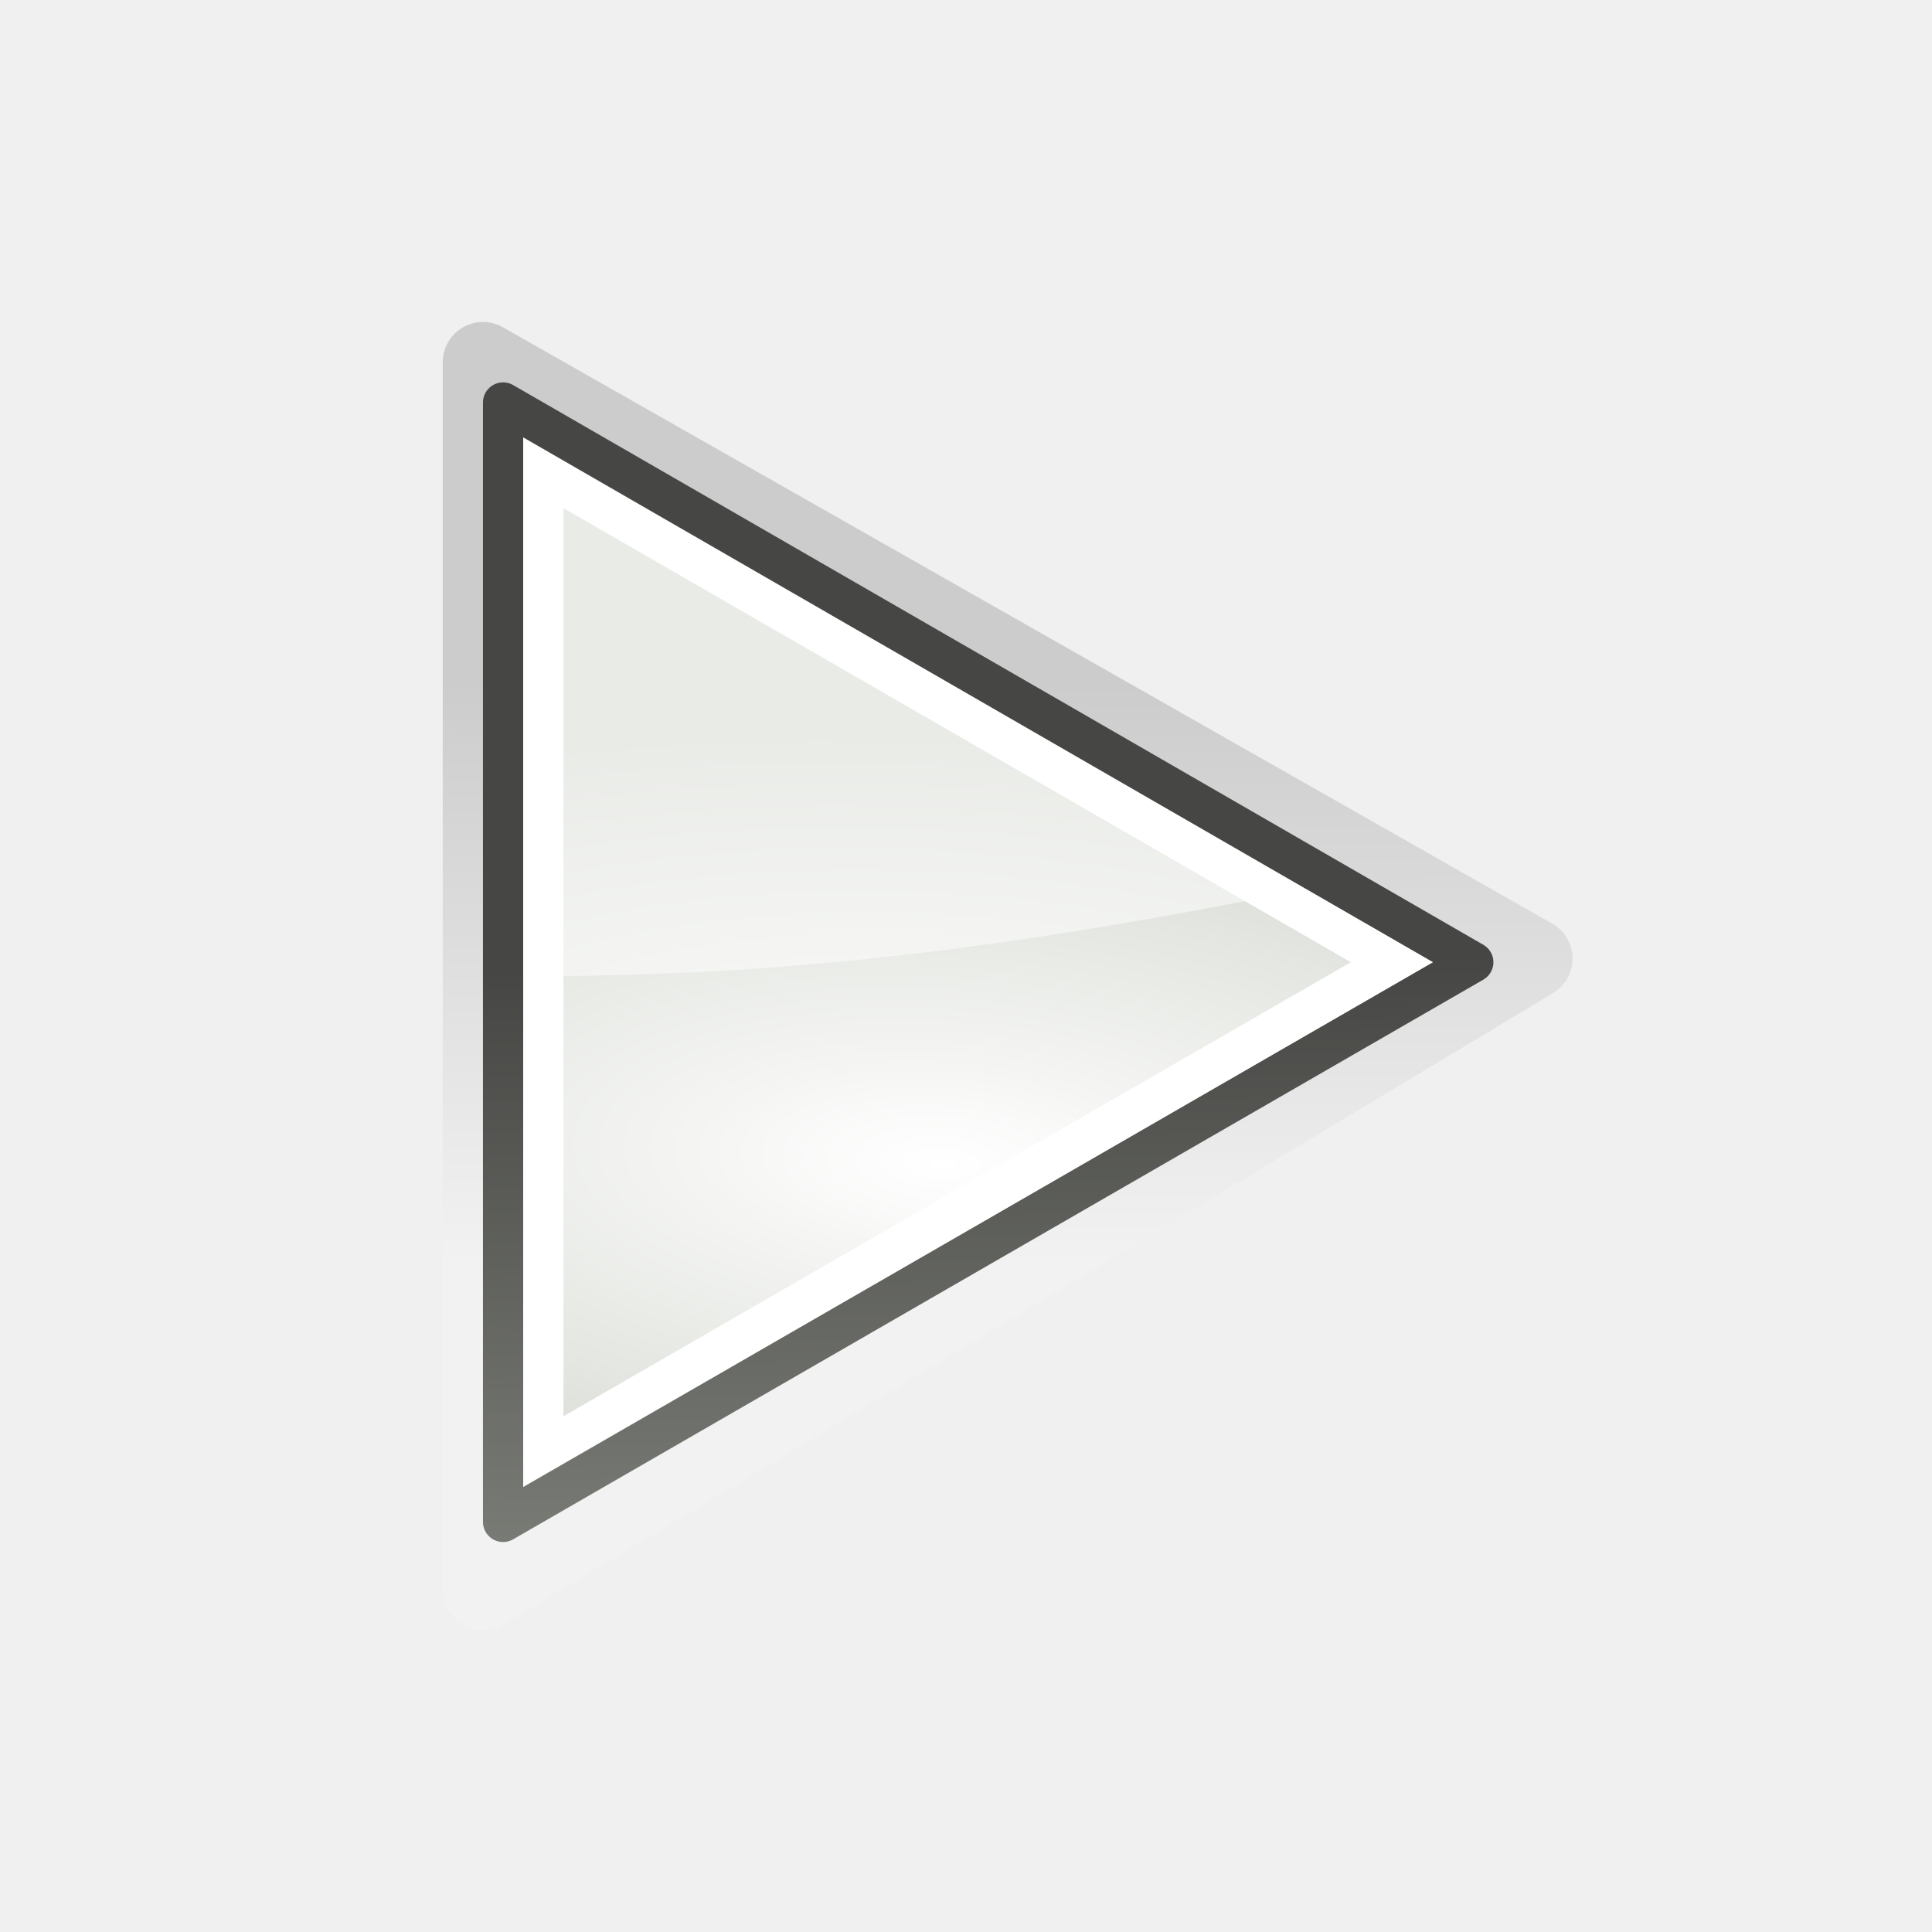
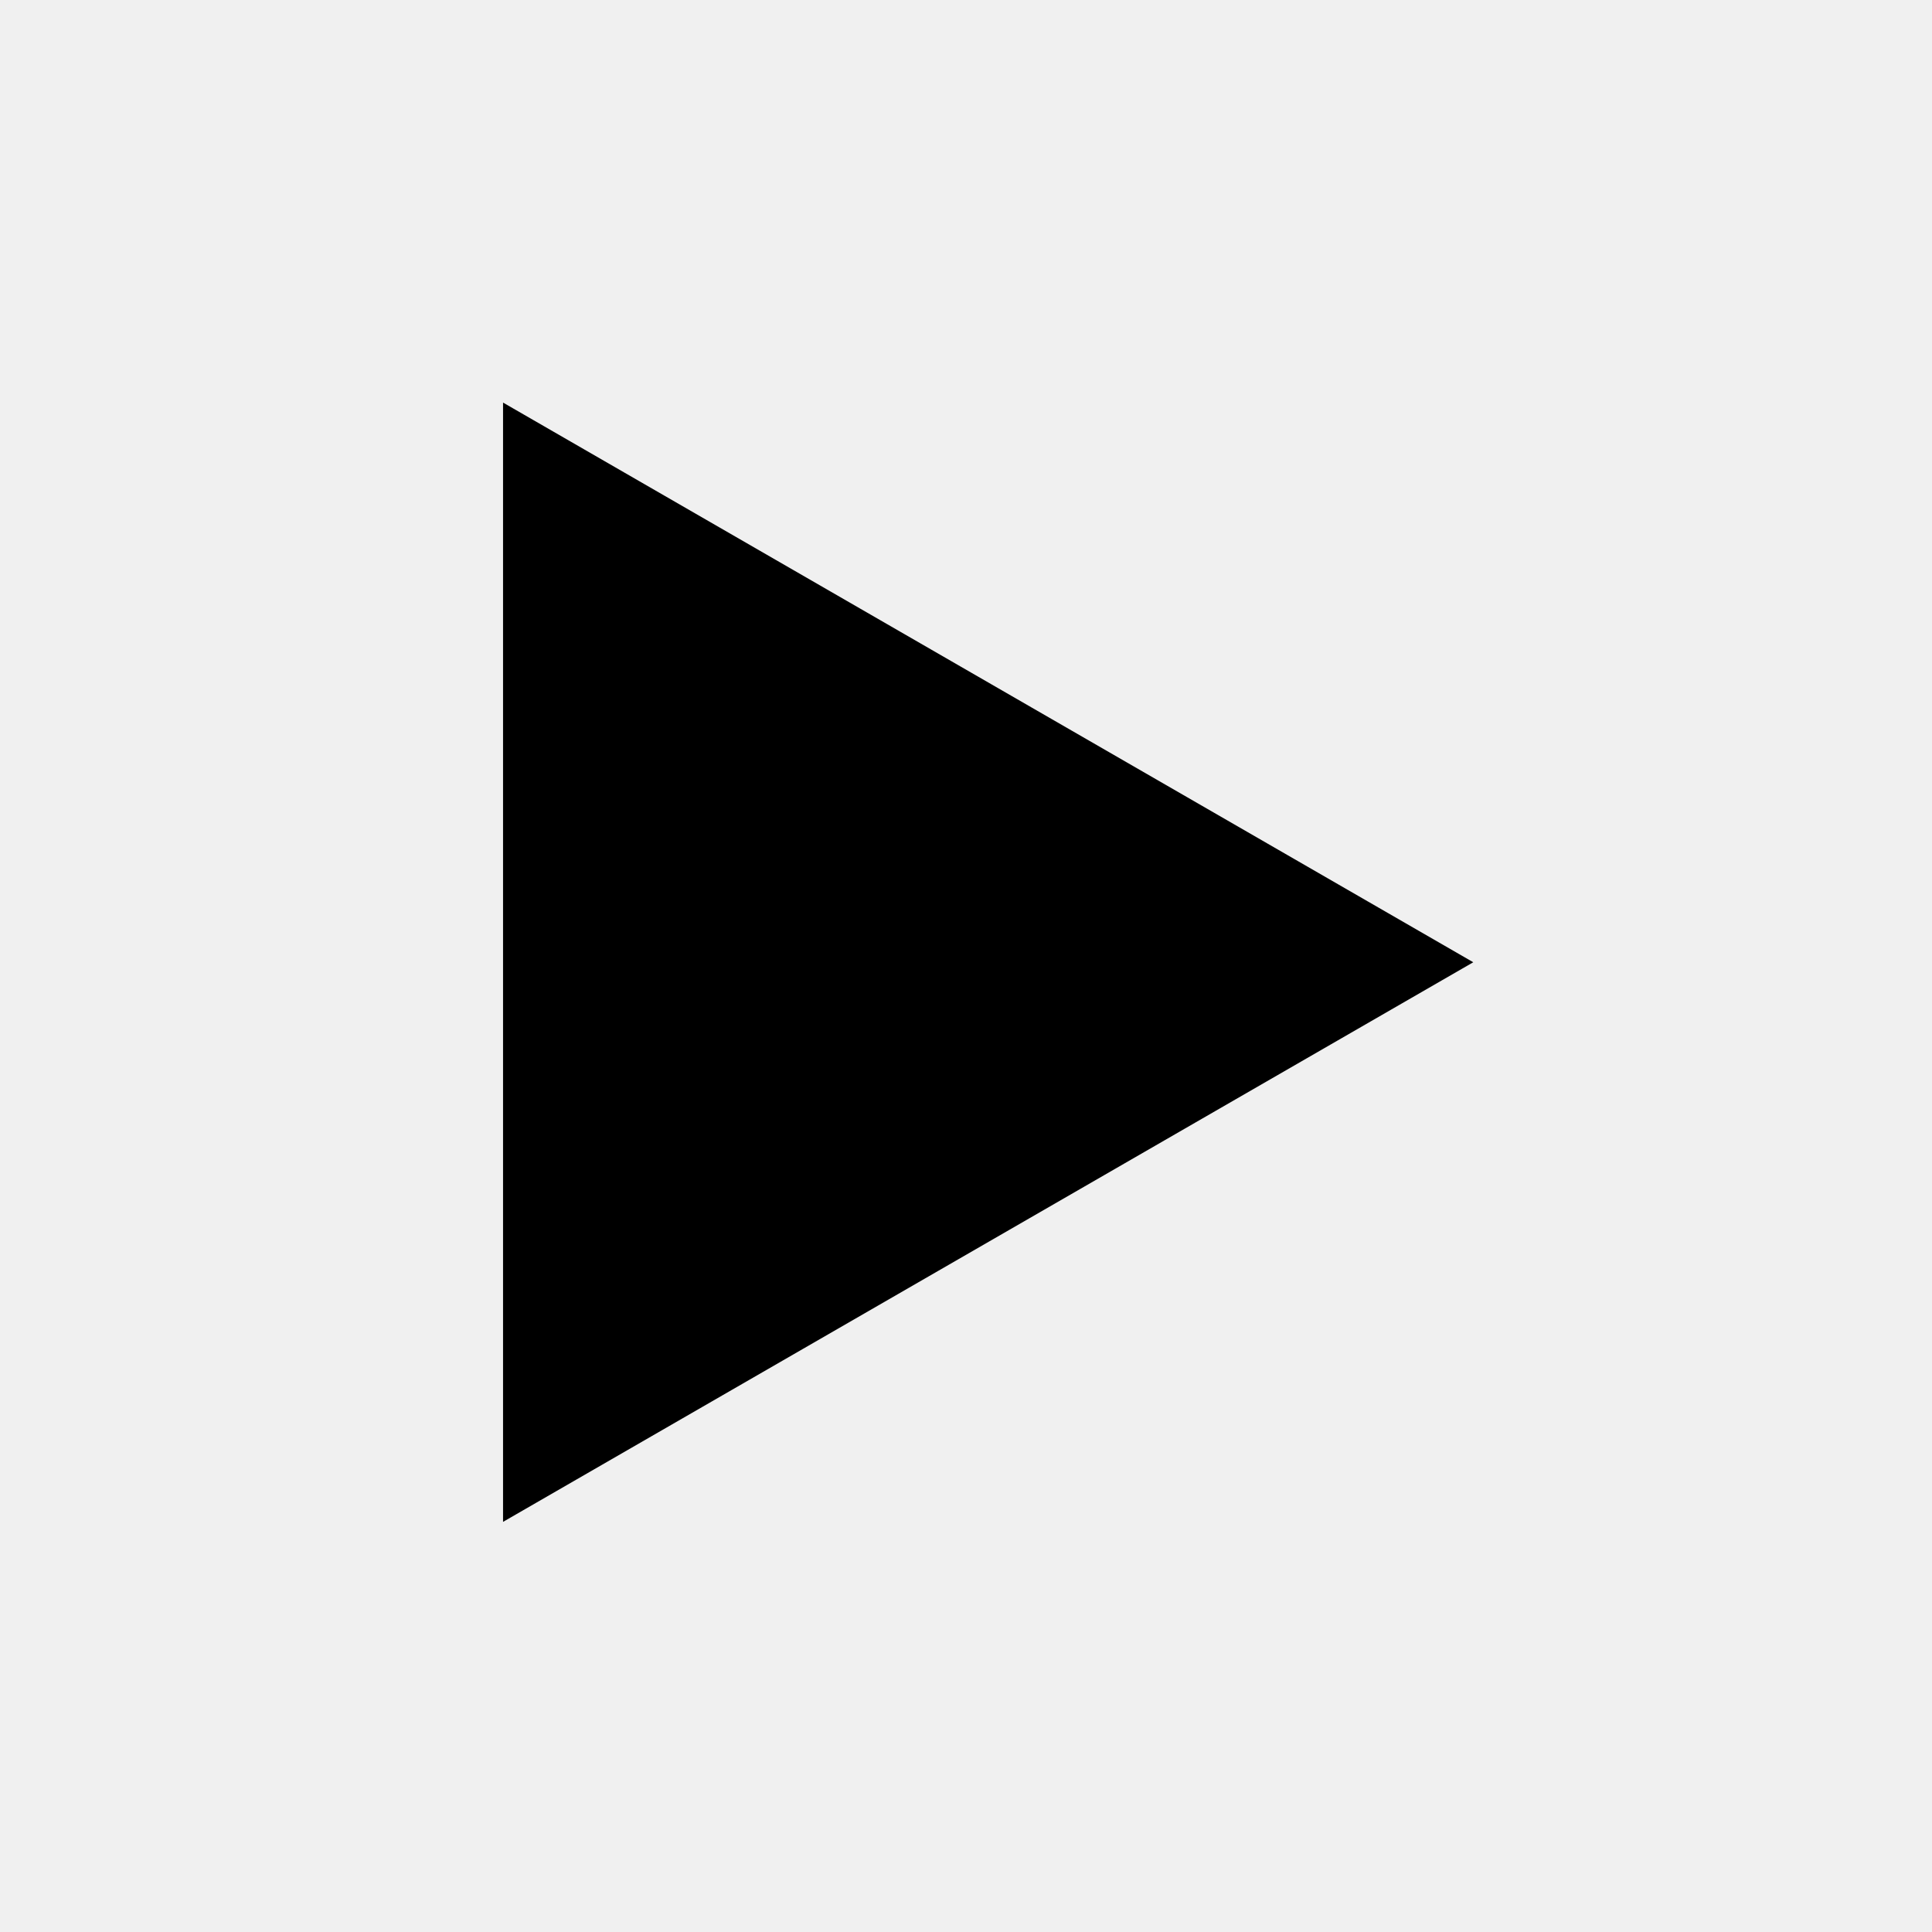
- <svg xmlns="http://www.w3.org/2000/svg" xmlns:xlink="http://www.w3.org/1999/xlink" width="48px" height="48px" id="svg1307">
-   <defs id="defs1309">
-     <linearGradient id="linearGradient2684">
-       <stop id="stop2686" offset="0" style="stop-color:#ffffff;stop-opacity:1;" />
-       <stop id="stop2688" offset="1" style="stop-color:#000000;stop-opacity:1;" />
-     </linearGradient>
-     <linearGradient id="linearGradient2584">
-       <stop style="stop-color:#000000;stop-opacity:1;" offset="0" id="stop2586" />
-       <stop style="stop-color:#ffffff;stop-opacity:0;" offset="1" id="stop2588" />
-     </linearGradient>
-     <linearGradient id="linearGradient5075">
-       <stop style="stop-color:#adb0a8;stop-opacity:1;" offset="0" id="stop5077" />
-       <stop style="stop-color:#464744;stop-opacity:1" offset="1" id="stop5079" />
-     </linearGradient>
-     <linearGradient id="linearGradient2691">
-       <stop id="stop2693" offset="0" style="stop-color:#ffffff;stop-opacity:1" />
-       <stop id="stop2695" offset="1" style="stop-color:#d3d7cf" />
-     </linearGradient>
-     <linearGradient id="linearGradient3340">
-       <stop style="stop-color:#ffffff;stop-opacity:1;" offset="0" id="stop3342" />
-       <stop style="stop-color:#ffffff;stop-opacity:0.629;" offset="1" id="stop3344" />
-     </linearGradient>
-     <linearGradient xlink:href="#linearGradient5075" id="linearGradient2306" gradientUnits="userSpaceOnUse" x1="71.289" y1="124.117" x2="70.827" y2="95" gradientTransform="translate(-45.00042,-71.09425)" />
-     <radialGradient xlink:href="#linearGradient2691" id="radialGradient2314" gradientUnits="userSpaceOnUse" gradientTransform="matrix(5.324342e-2,-0.836238,2.019473,0.128568,-151.9195,108.0768)" cx="107.588" cy="83.991" fx="107.588" fy="83.991" r="12.552" />
-     <linearGradient xlink:href="#linearGradient2684" id="linearGradient2690" gradientUnits="userSpaceOnUse" gradientTransform="matrix(1.128181,0,0,1.128181,-53.99314,-83.36009)" x1="70.914" y1="101.742" x2="70.952" y2="88.924" />
-   </defs>
-   <g id="layer4" style="display:inline" />
-   <g id="layer1" style="display:inline">
-     <path id="path2682" d="M 12,39.5 L 12,9 L 38.07,23.817 L 12,39.5 z " style="color:#000000;fill:none;fill-opacity:1;fill-rule:evenodd;stroke:url(#linearGradient2690);stroke-width:2;stroke-linecap:square;stroke-linejoin:round;marker:none;marker-start:none;marker-mid:none;marker-end:none;stroke-miterlimit:4;stroke-dasharray:none;stroke-dashoffset:0;stroke-opacity:1;visibility:visible;display:inline;overflow:visible;opacity:0.15" />
-     <path style="color:#000000;fill:url(#radialGradient2314);fill-opacity:1;fill-rule:evenodd;stroke:none;stroke-width:1;stroke-linecap:square;stroke-linejoin:round;marker:none;marker-start:none;marker-mid:none;marker-end:none;stroke-miterlimit:4;stroke-dasharray:none;stroke-dashoffset:0;stroke-opacity:1;visibility:visible;display:inline;overflow:visible" d="M 12.499,37.811 L 12.499,10 L 36.603,23.906 L 12.499,37.811 z " id="path3375" />
-     <path style="color:#000000;fill:none;fill-opacity:1;fill-rule:evenodd;stroke:url(#linearGradient2306);stroke-width:1;stroke-linecap:square;stroke-linejoin:round;marker:none;marker-start:none;marker-mid:none;marker-end:none;stroke-miterlimit:4;stroke-dasharray:none;stroke-dashoffset:0;stroke-opacity:1;visibility:visible;display:inline;overflow:visible" d="M 12.499,37.811 L 12.499,10 L 36.603,23.906 L 12.499,37.811 z " id="path2479" />
-     <path style="color:#000000;fill:#ffffff;fill-opacity:1;fill-rule:evenodd;stroke:none;stroke-width:3;stroke-linecap:square;stroke-linejoin:miter;marker:none;marker-start:none;marker-mid:none;marker-end:none;stroke-miterlimit:4;stroke-dasharray:none;stroke-dashoffset:0;stroke-opacity:1;visibility:visible;display:inline;overflow:visible" d="M 12.999,10.874 L 12.999,36.937 L 35.593,23.906 L 12.999,10.874 z M 13.999,12.624 L 33.562,23.906 L 13.999,35.187 L 13.999,12.624 z " id="path2481" />
-     <path style="opacity:0.5;color:#000000;fill:#ffffff;fill-opacity:1;fill-rule:nonzero;stroke:none;stroke-width:2;stroke-linecap:round;stroke-linejoin:round;marker:none;marker-start:none;marker-mid:none;marker-end:none;stroke-miterlimit:10;stroke-dasharray:none;stroke-dashoffset:0;stroke-opacity:1;visibility:visible;display:block;overflow:visible" d="M 13.938,12.562 L 13.938,24.25 C 18.207,24.205 23.102,23.904 31,22.375 L 13.938,12.562 z " id="path2339" />
-   </g>
+ <svg xmlns="http://www.w3.org/2000/svg" width="32" height="32" viewBox="0 0 32 32">
+   <path fill-rule="evenodd" fill="currentcolor" fill-opacity="1" d="M 8.332 25.207 L 8.332 6.668 L 24.402 15.938 Z M 8.332 25.207 " />
</svg>
